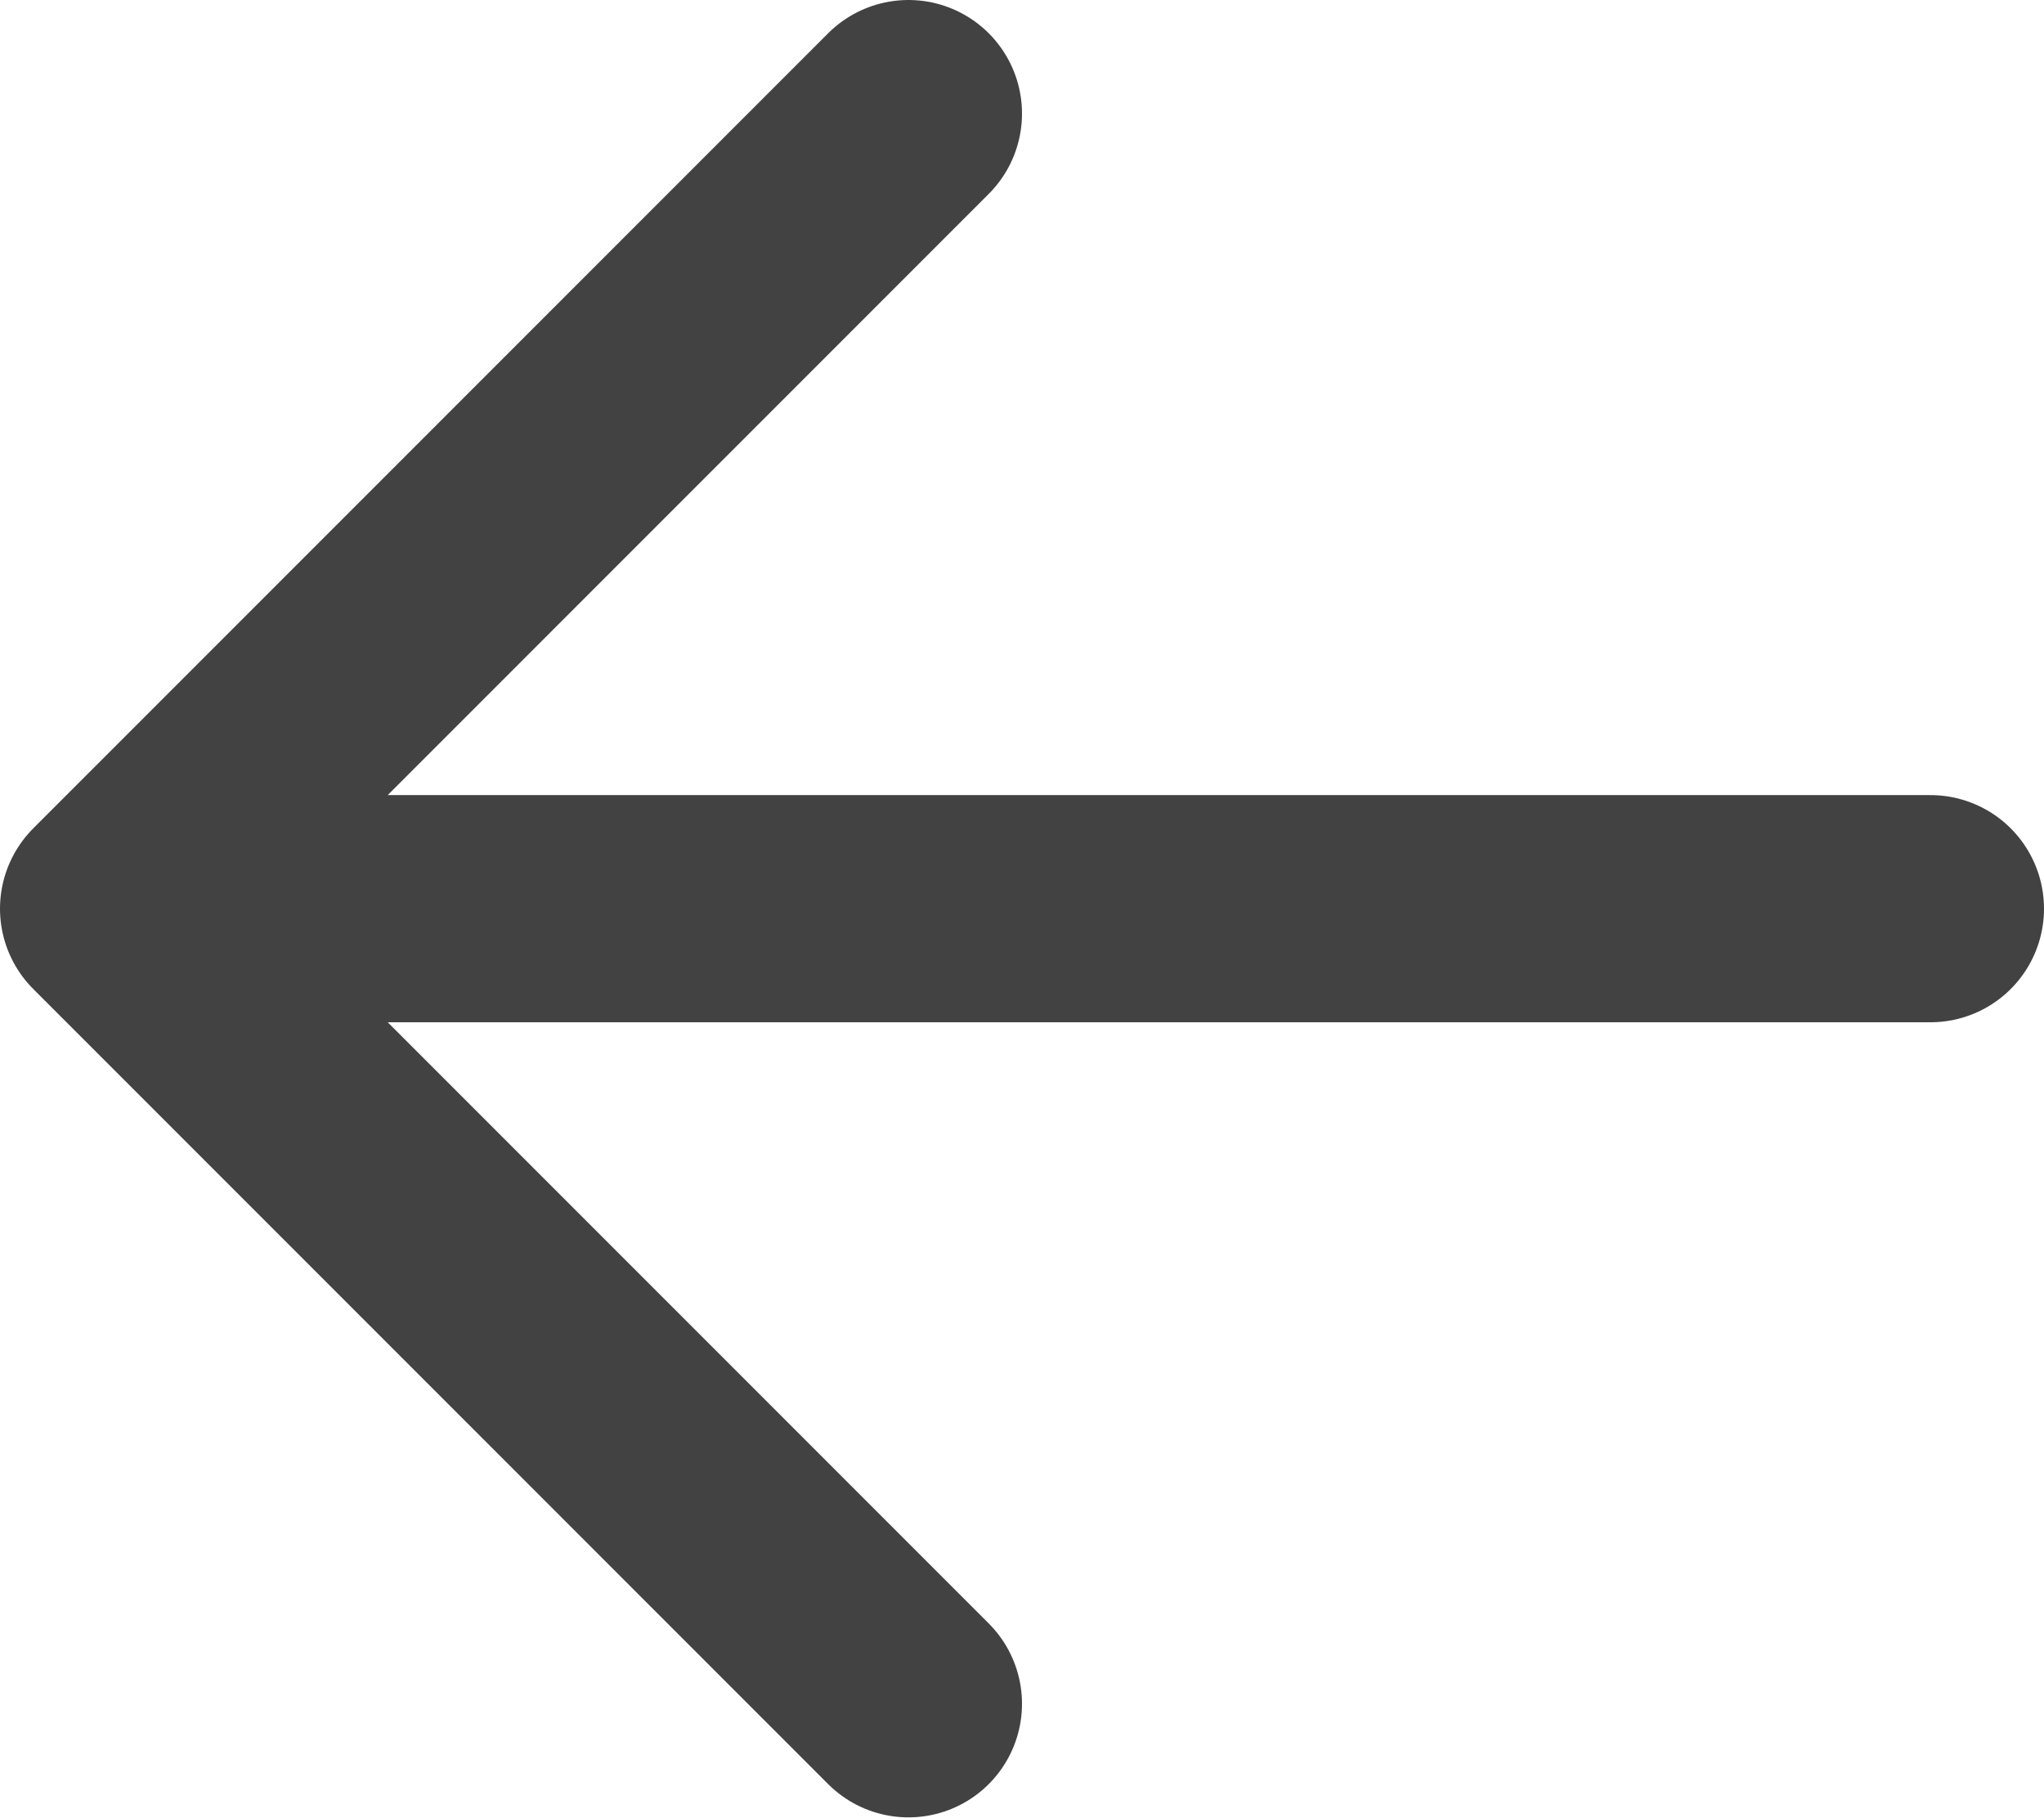
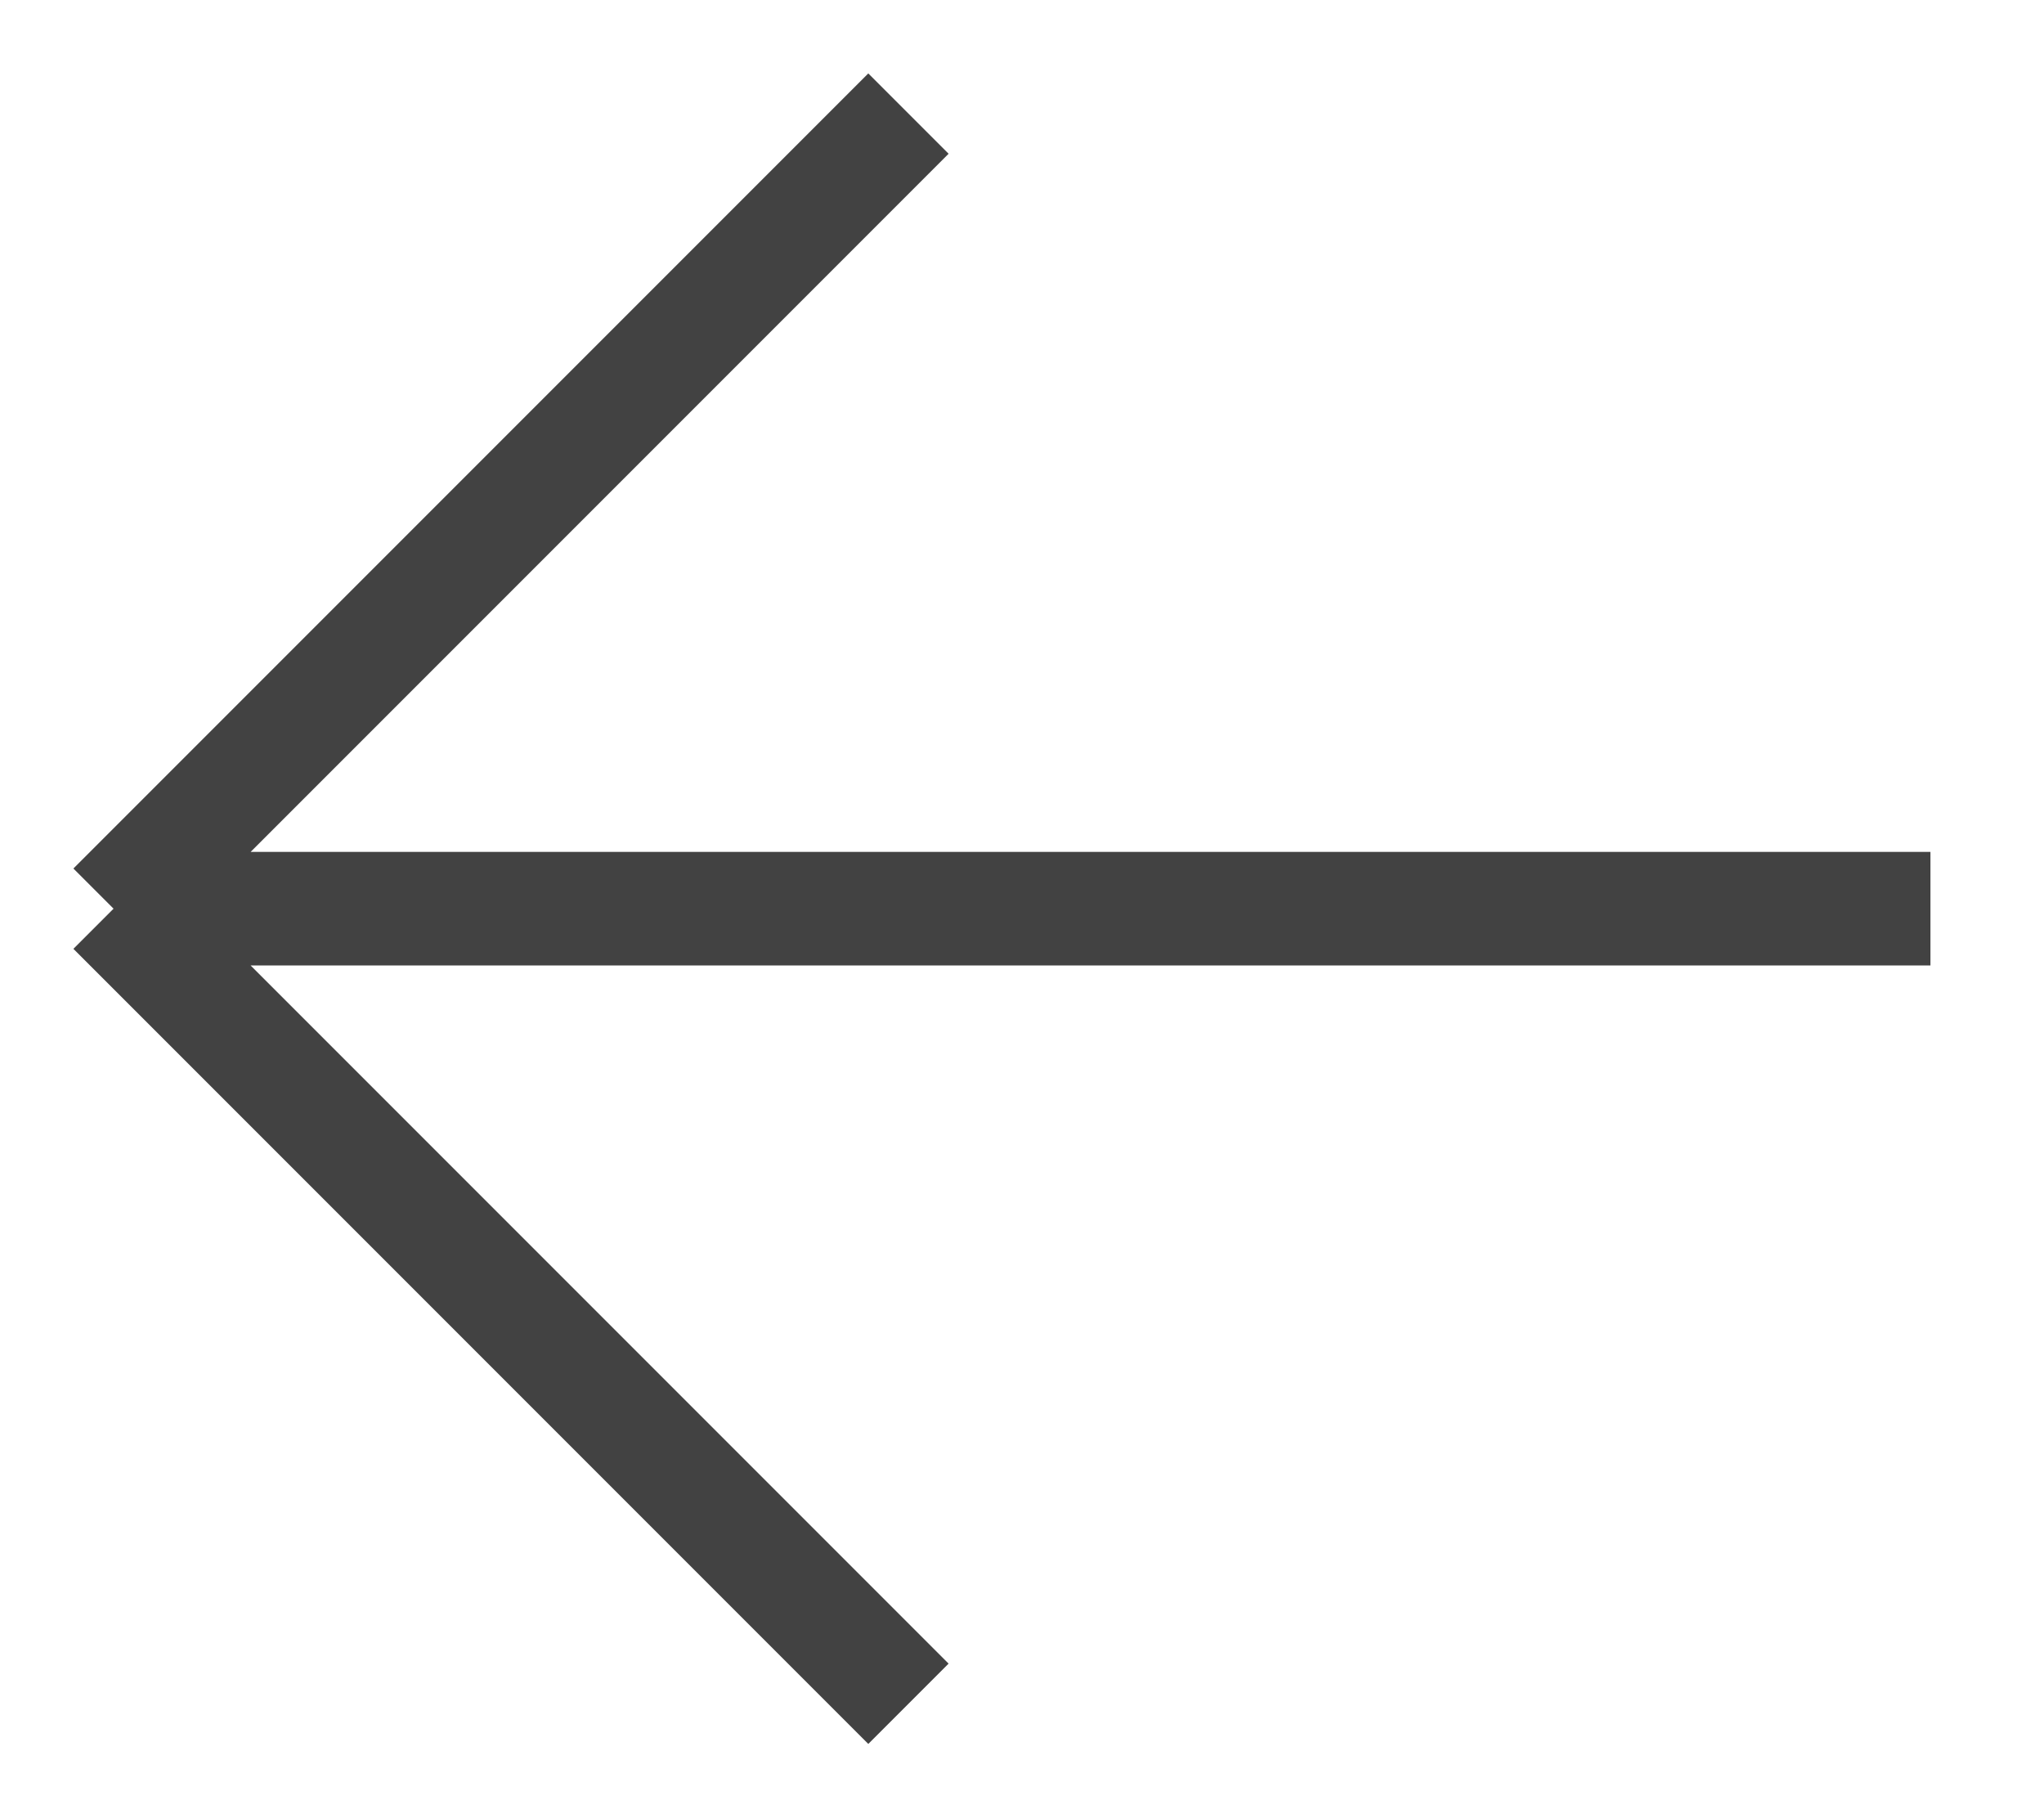
<svg xmlns="http://www.w3.org/2000/svg" width="18" height="16" viewBox="0 0 18 16" fill="none">
-   <path d="M8 1L1 8M1 8L8 15M1 8H17" stroke="#424242" stroke-width="2" stroke-linecap="round" stroke-linejoin="round" />
+   <path d="M8 1L1 8M1 8L8 15M1 8H17" stroke="#424242" strokeWidth="2" strokeLinecap="round" strokeLinejoin="round" />
</svg>
